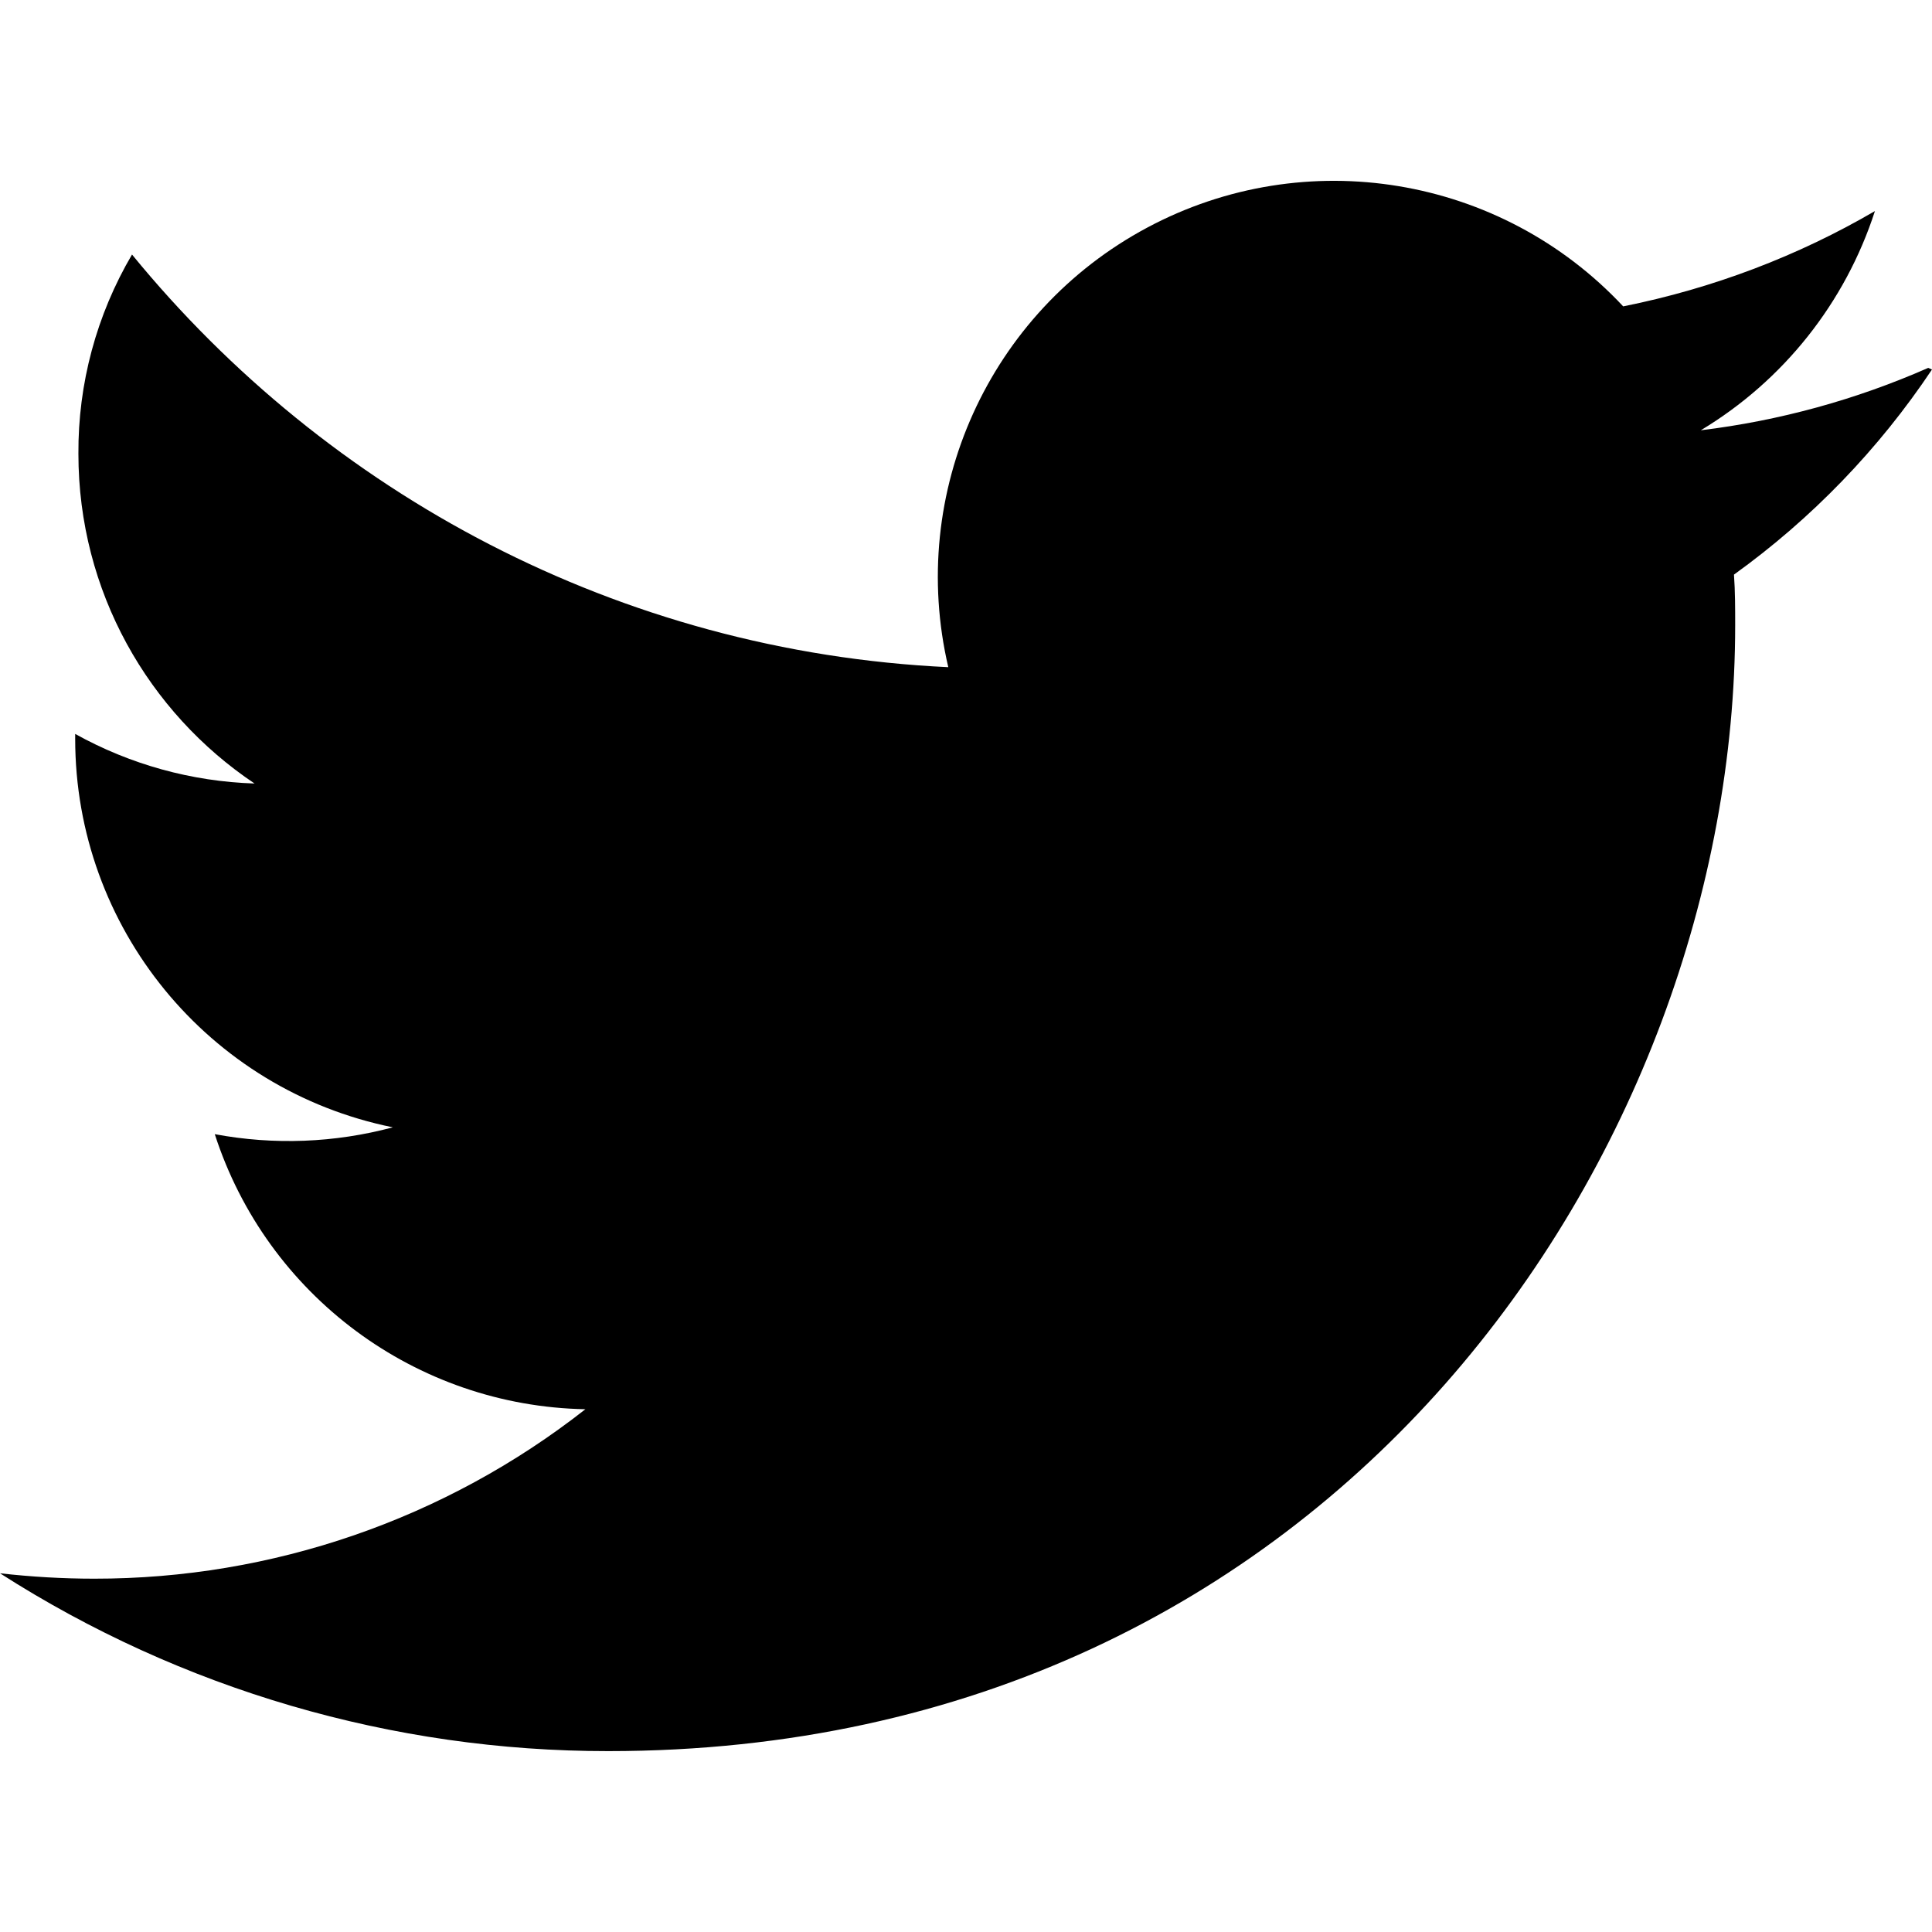
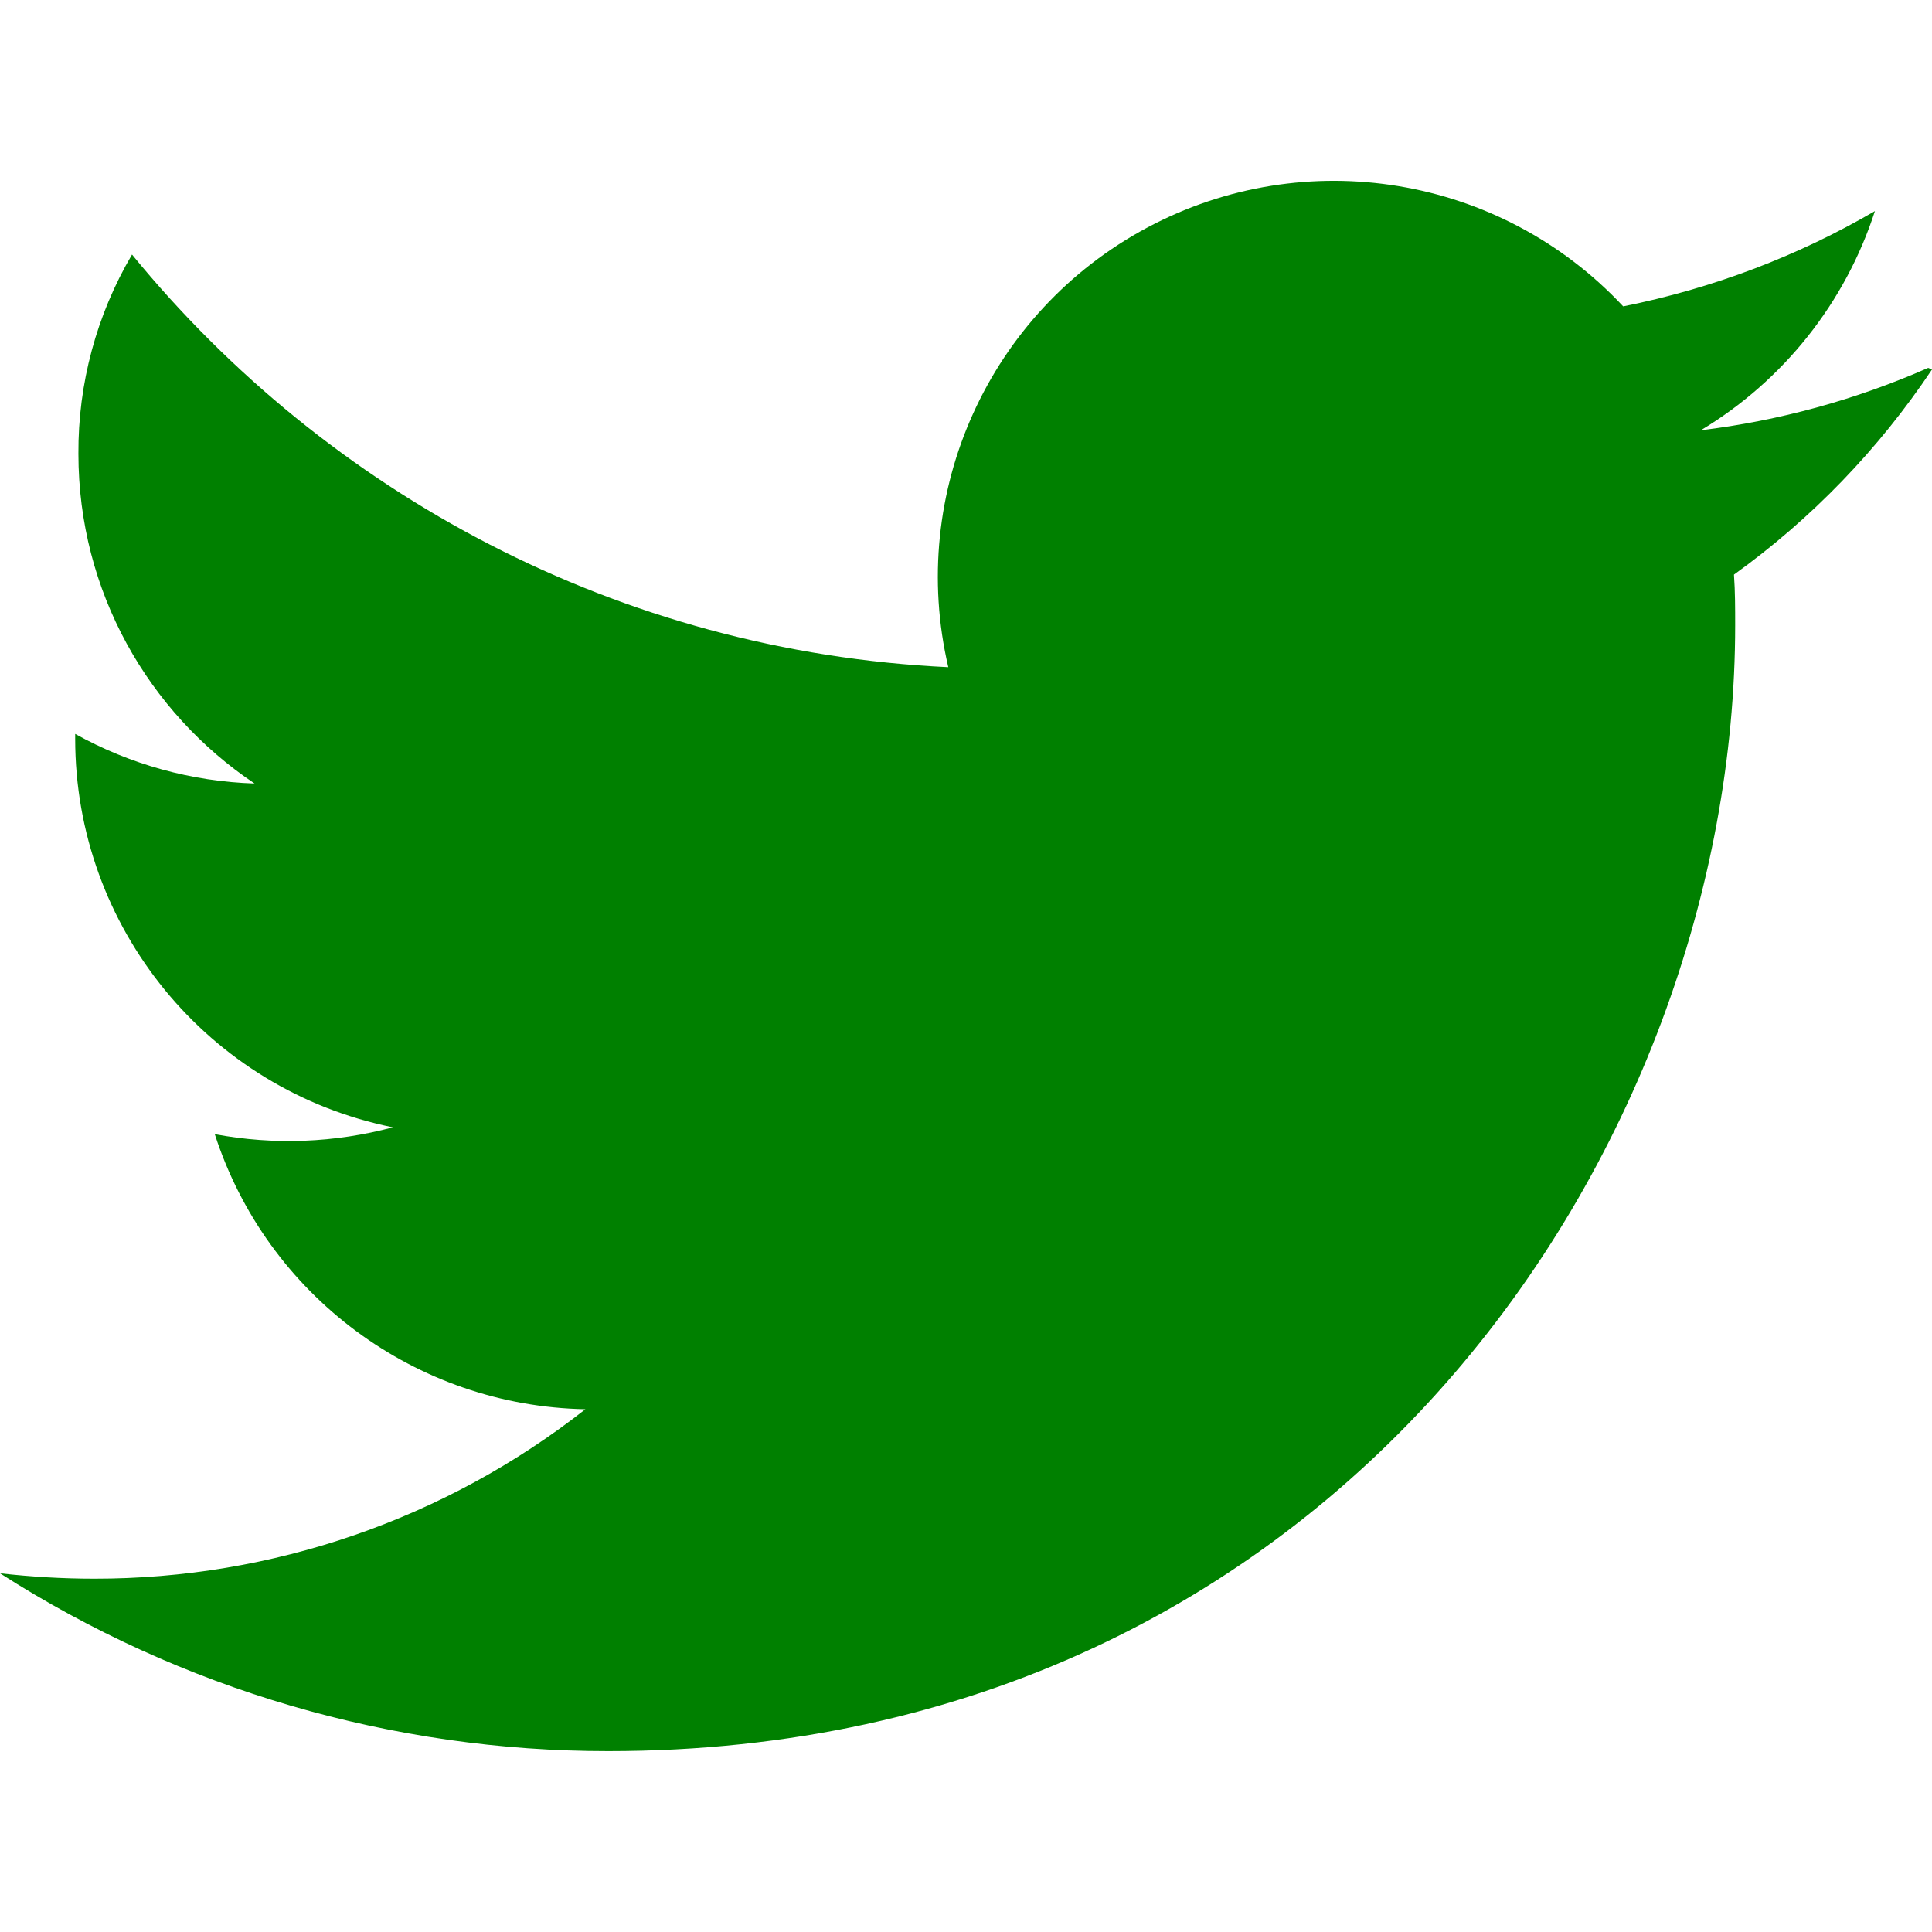
<svg xmlns="http://www.w3.org/2000/svg" role="img" viewBox="0 0 24 24">
-   <path d="M23.953 4.57a10 10 0 01-2.825.775 4.958 4.958 0 002.163-2.723c-.951.555-2.005.959-3.127 1.184a4.92 4.92 0 00-8.384 4.482C7.69 8.095 4.067 6.13 1.64 3.162a4.822 4.822 0 00-.666 2.475c0 1.71.87 3.213 2.188 4.096a4.904 4.904 0 01-2.228-.616v.06a4.923 4.923 0 003.946 4.827 4.996 4.996 0 01-2.212.085 4.936 4.936 0 004.604 3.417 9.867 9.867 0 01-6.102 2.105c-.39 0-.779-.023-1.17-.067a13.995 13.995 0 007.557 2.209c9.053 0 13.998-7.496 13.998-13.985 0-.21 0-.42-.015-.63A9.935 9.935 0 0024 4.59z" />
+   <path d="M23.953 4.57a10 10 0 01-2.825.775 4.958 4.958 0 002.163-2.723c-.951.555-2.005.959-3.127 1.184a4.92 4.92 0 00-8.384 4.482C7.69 8.095 4.067 6.13 1.64 3.162a4.822 4.822 0 00-.666 2.475c0 1.71.87 3.213 2.188 4.096a4.904 4.904 0 01-2.228-.616v.06a4.923 4.923 0 003.946 4.827 4.996 4.996 0 01-2.212.085 4.936 4.936 0 004.604 3.417 9.867 9.867 0 01-6.102 2.105c-.39 0-.779-.023-1.17-.067a13.995 13.995 0 007.557 2.209c9.053 0 13.998-7.496 13.998-13.985 0-.21 0-.42-.015-.63A9.935 9.935 0 0024 4.59z" fill="green" />
</svg>
